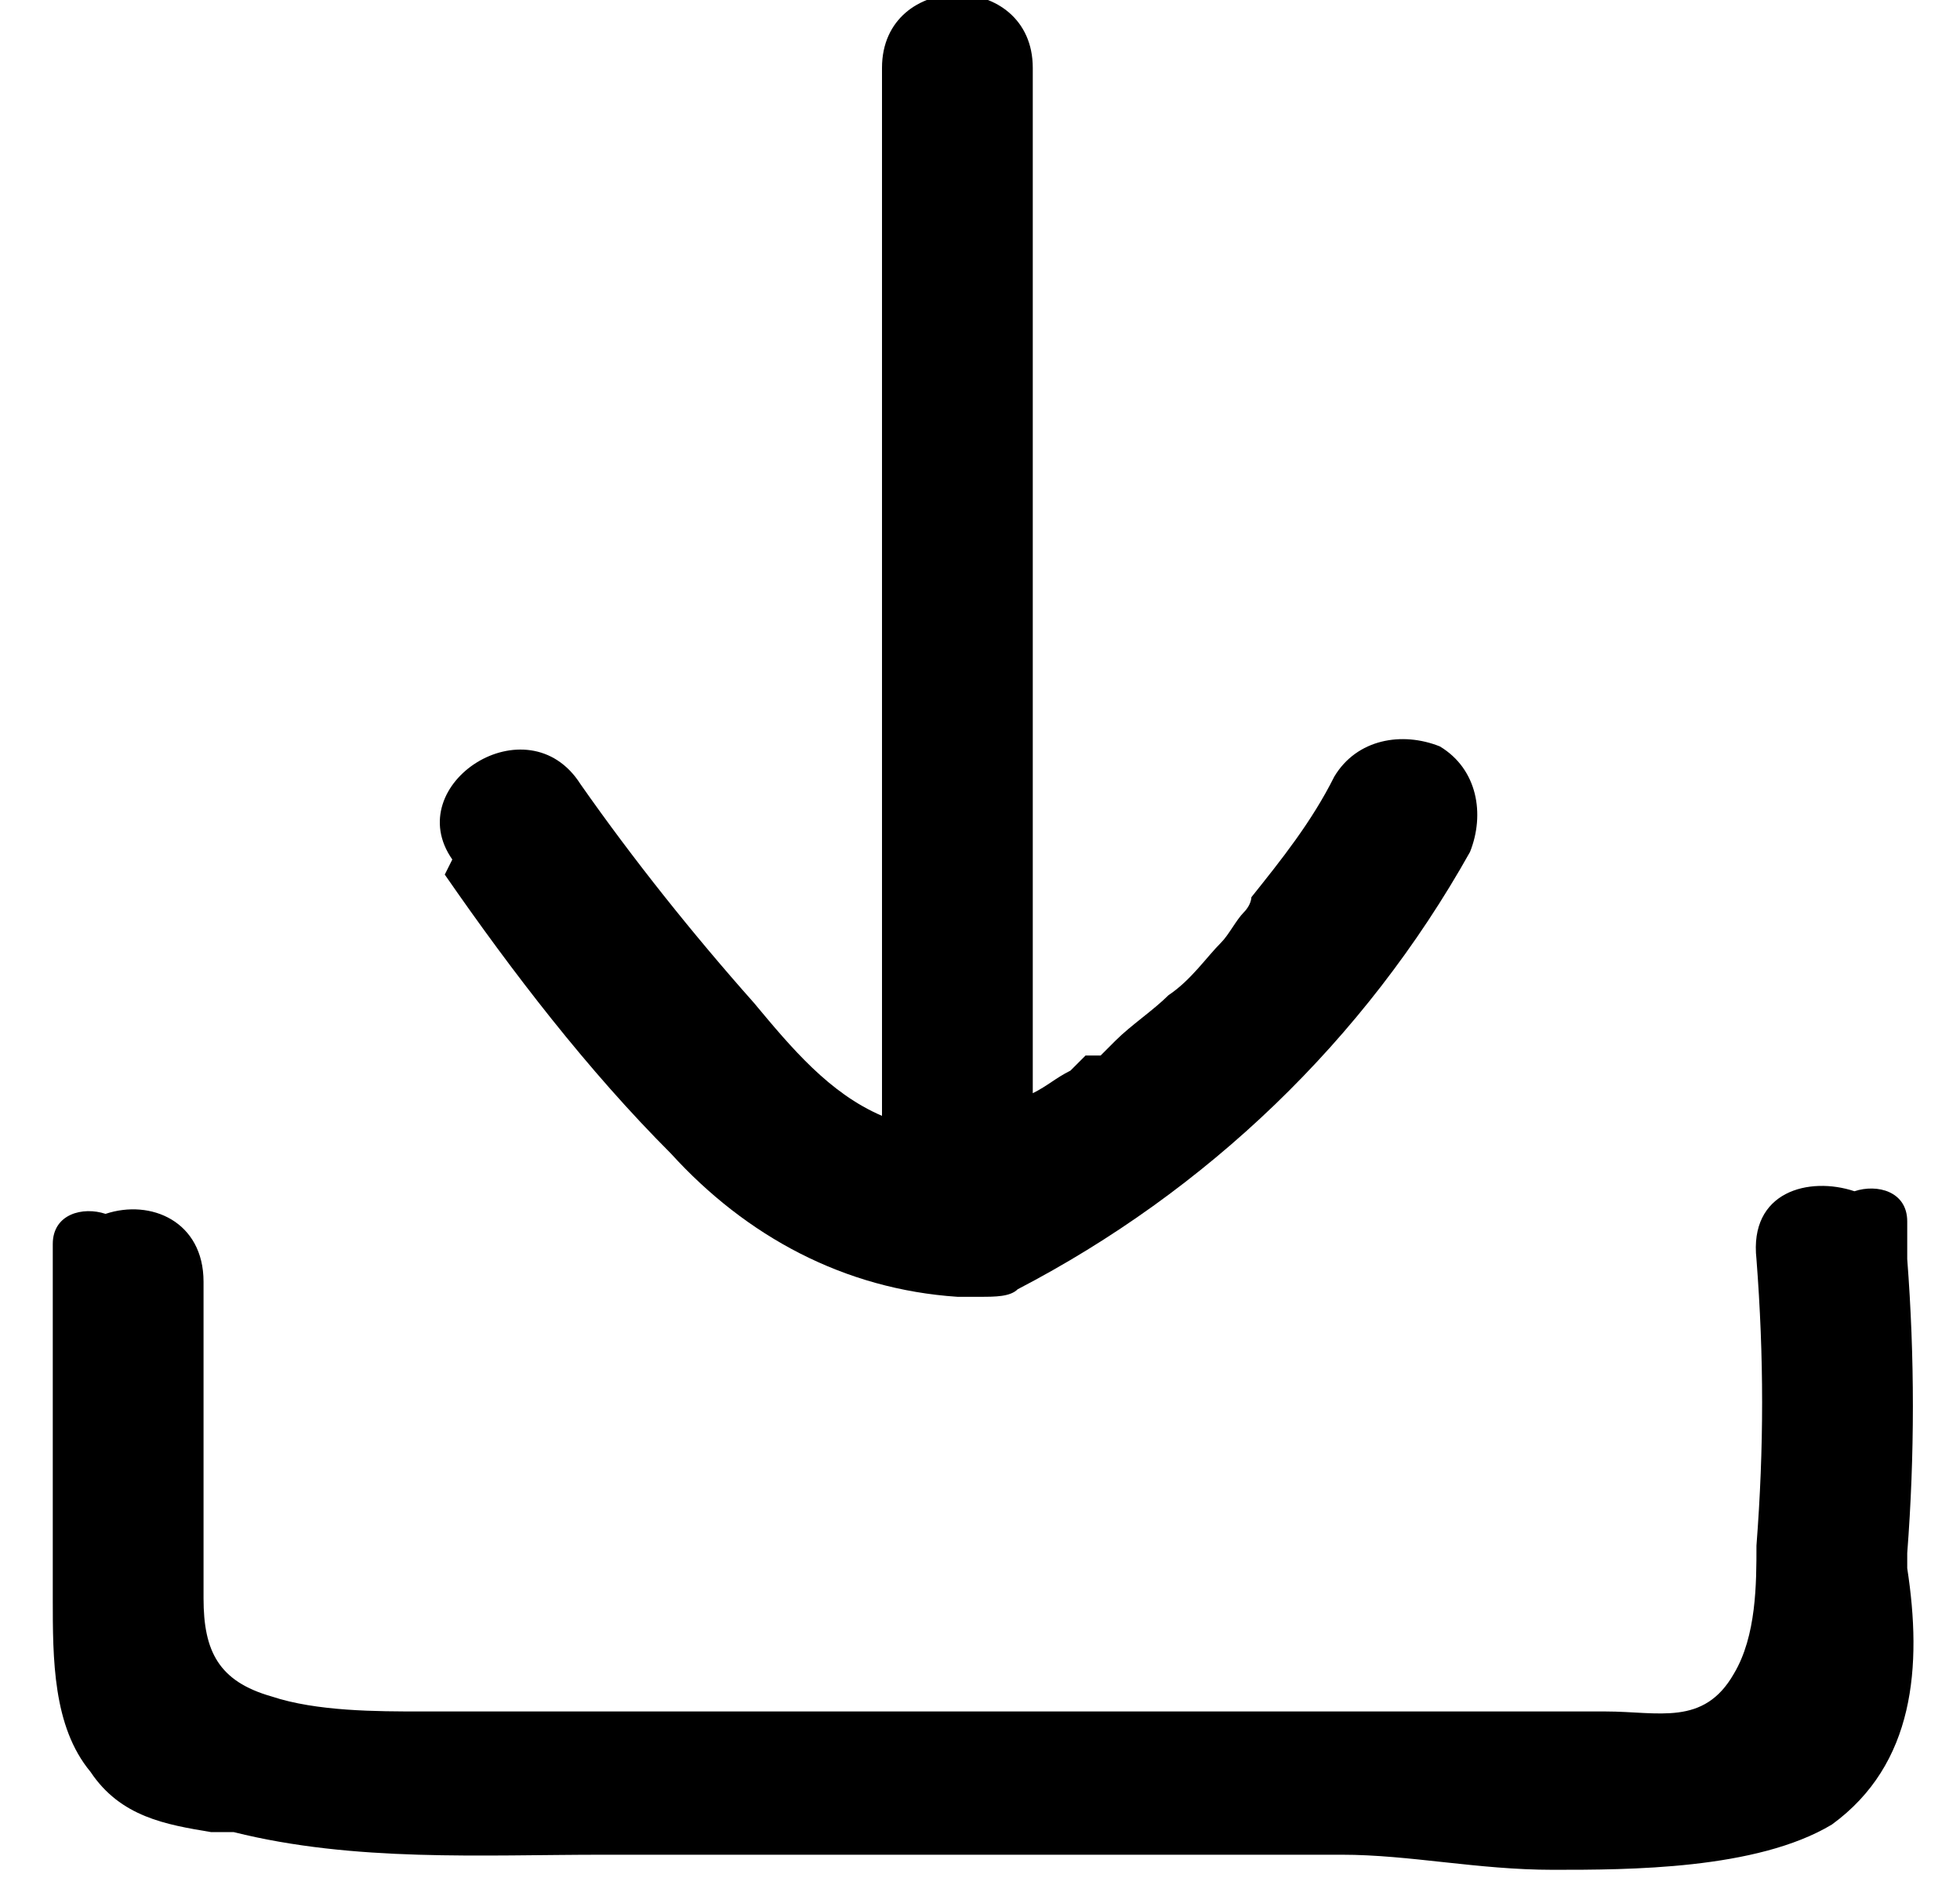
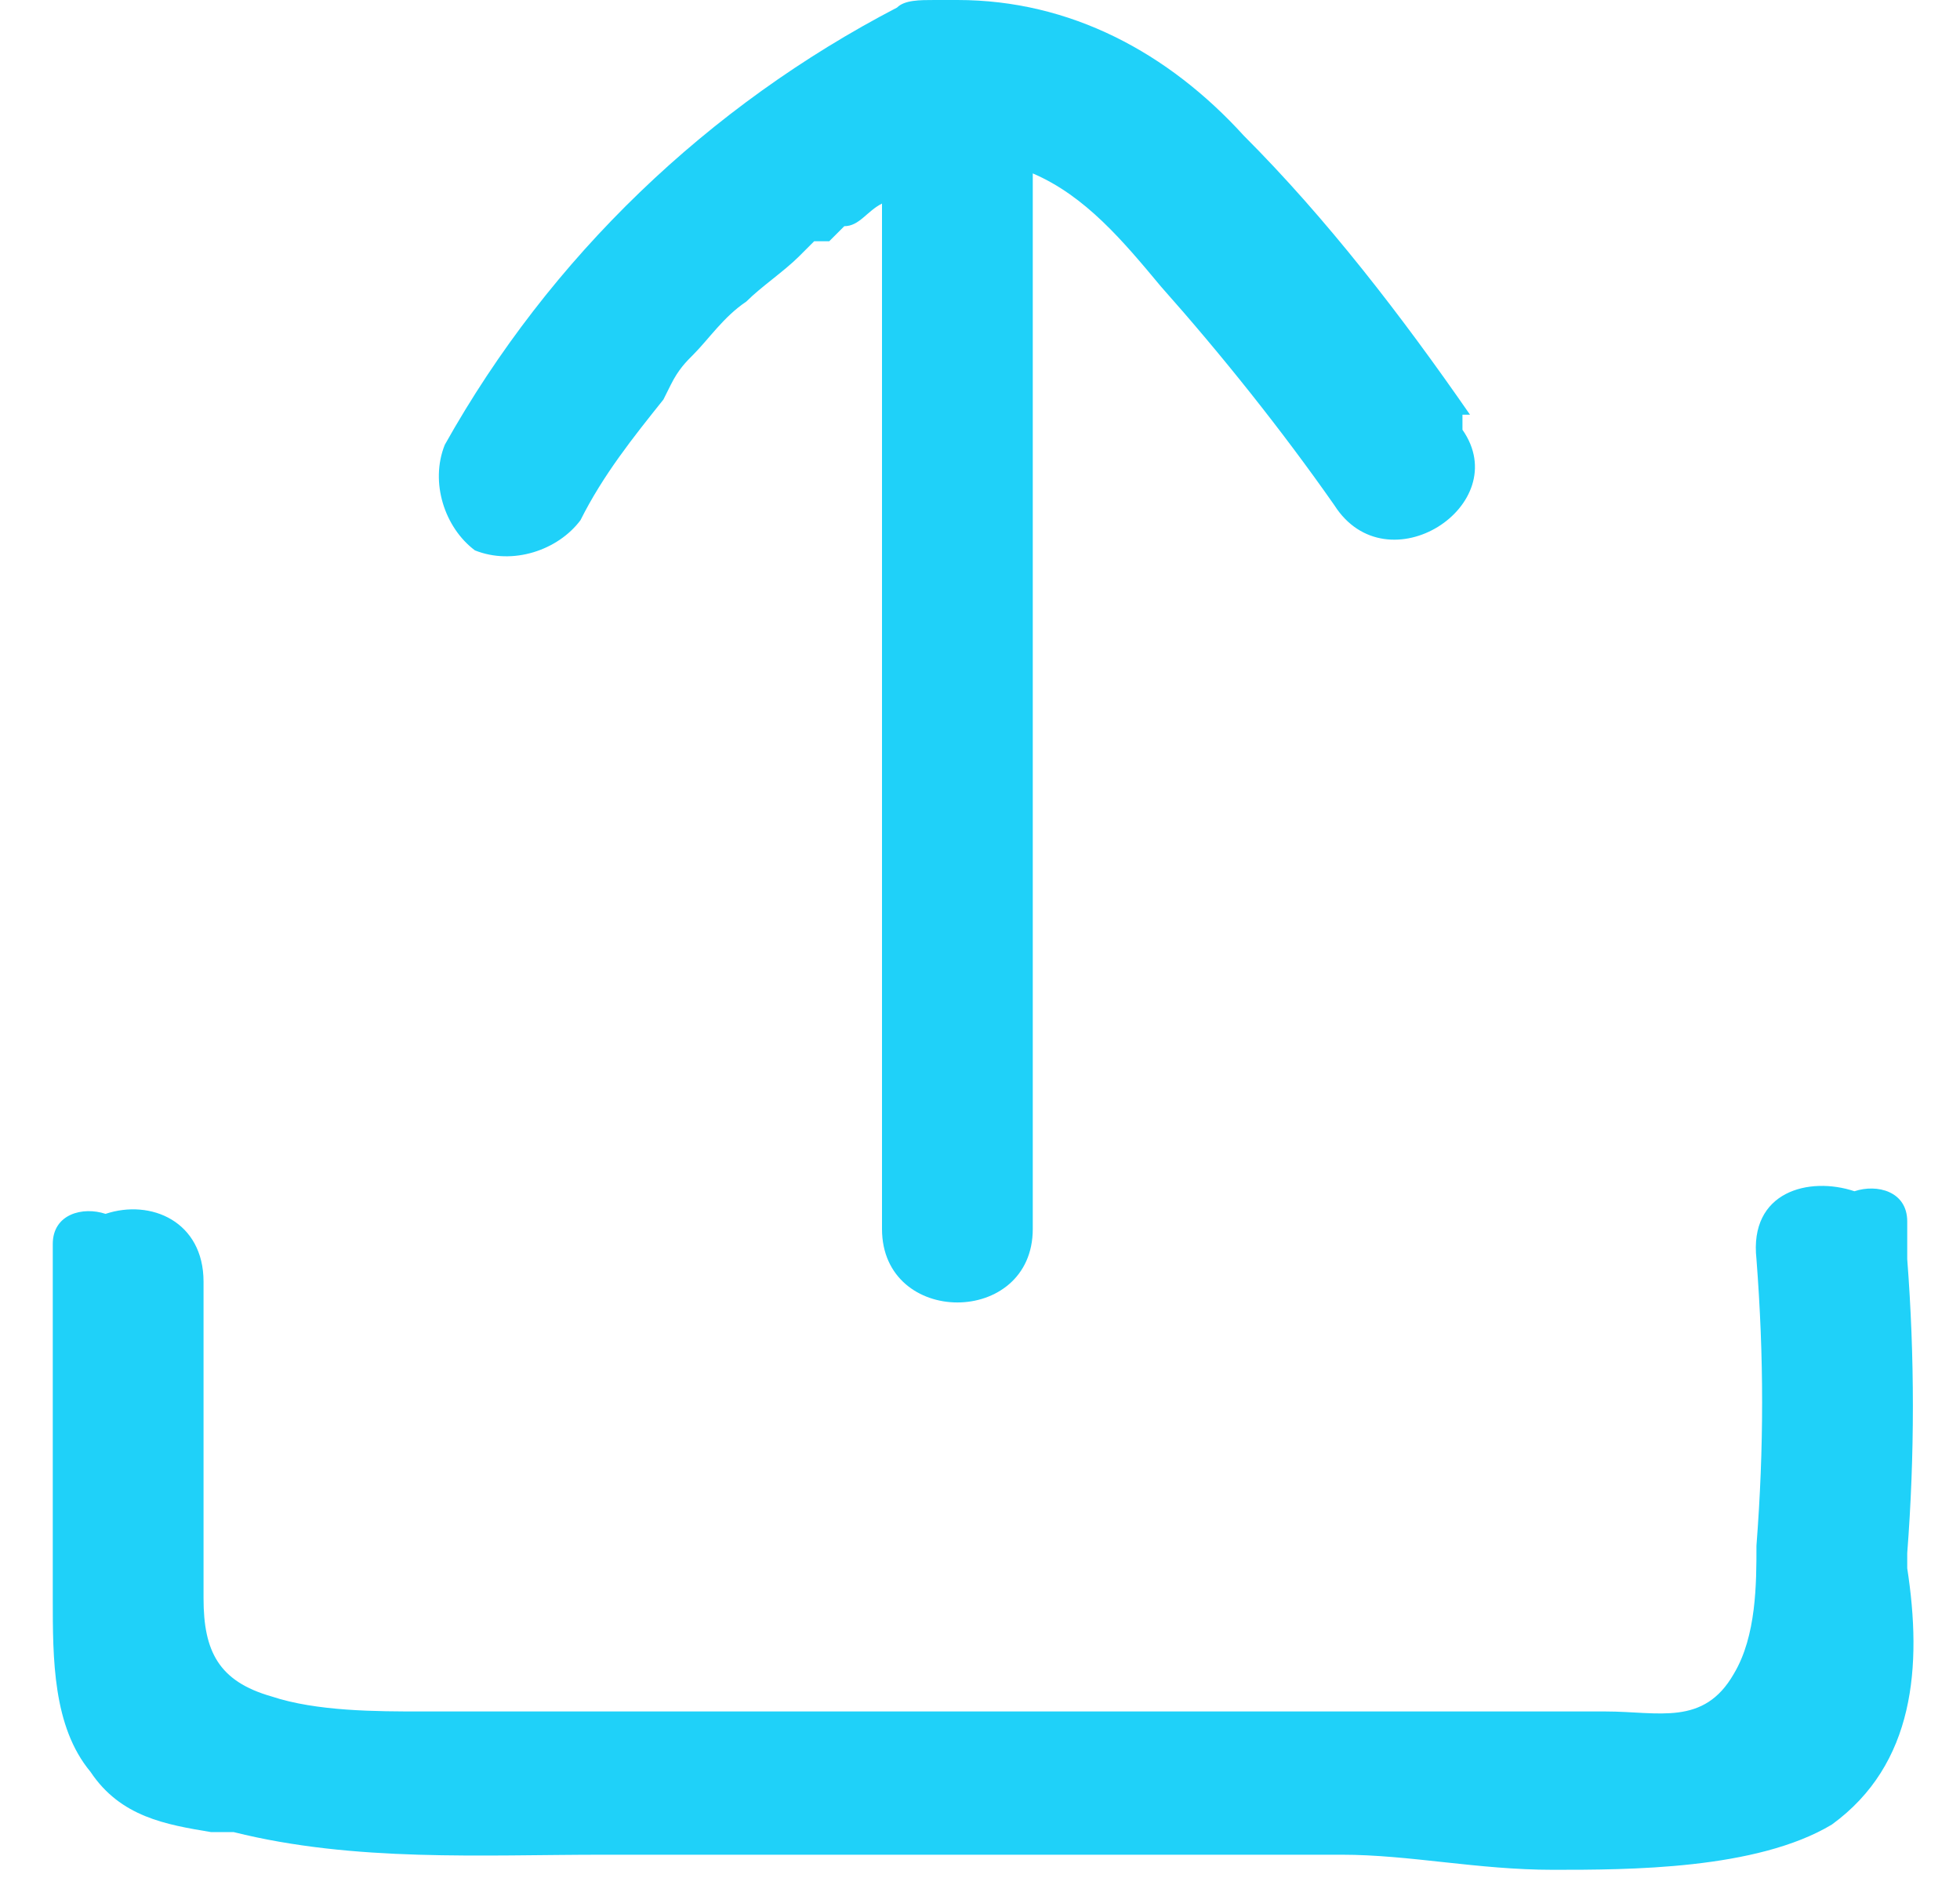
<svg xmlns="http://www.w3.org/2000/svg" id="Layer_1" version="1.1" viewBox="0 0 26 25">
-   <path d="M5.9,11.6c.9,1.3,1.9,2.6,3,3.7,1,1.1,2.3,1.8,3.8,1.9,0,0,.2,0,.3,0,.2,0,.4,0,.5-.1,2.5-1.3,4.6-3.3,6-5.8.2-.5.1-1.1-.4-1.4-.5-.2-1.1-.1-1.4.4-.3.6-.7,1.1-1.1,1.6,0,0,0,0,0,0,0,0,0,.1-.1.2-.1.1-.2.3-.3.4-.2.2-.4.5-.7.7-.2.2-.5.4-.7.6,0,0-.1.1-.2.2,0,0,0,0-.1,0,0,0-.1,0-.1,0,0,0-.1.1-.2.2-.2.1-.3.2-.5.3,0-4.5,0-9.1,0-13.6,0-1.3-2-1.3-2,0,0,4.6,0,9.2,0,13.9-.7-.3-1.2-.9-1.7-1.5-.8-.9-1.6-1.9-2.3-2.9-.7-1.1-2.4,0-1.7,1Z" />
-   <path d="M25.3,20.8c0,0,0-.1,0-.2.1-1.3.1-2.6,0-3.9,0-.2,0-.4,0-.5,0-.4-.4-.5-.7-.4-.6-.2-1.4,0-1.3.9.1,1.3.1,2.5,0,3.8,0,.5,0,1.2-.3,1.7-.4.7-1,.5-1.7.5-2.7,0-5.3,0-8,0-2.6,0-5.2,0-7.7,0-.6,0-1.4,0-2-.2-.7-.2-.9-.6-.9-1.3,0-1.4,0-2.8,0-4.2,0-.8-.7-1.1-1.3-.9-.3-.1-.7,0-.7.4v1.3c0,1.1,0,2.3,0,3.4,0,.8,0,1.7.5,2.3.4.6,1,.7,1.6.8,0,0,.2,0,.3,0,1.6.4,3.3.3,4.9.3,1.8,0,3.5,0,5.3,0,1.5,0,3,0,4.5,0,.9,0,1.8.2,2.8.2s2.7,0,3.7-.6c1.1-.8,1.2-2.1,1-3.4Z" />
+   <defs>
+     <style>
+       .st0 {
+         fill: #1fd1f9;
+       }
+     </style>
+   </defs>
+   <path class="st0" d="M19.5,5.5c-.9-1.3-1.9-2.6-3-3.7-1-1.1-2.3-1.8-3.8-1.8h-.3c-.2,0-.4,0-.5.1-2.5,1.3-4.6,3.3-6,5.8-.2.5,0,1.1.4,1.4.5.2,1.1,0,1.4-.4.3-.6.7-1.1,1.1-1.6h0s0,0,.1-.2.2-.3.3-.4c.2-.2.4-.5.7-.7.2-.2.5-.4.7-.6l.2-.2h.2l.2-.2c.2,0,.3-.2.5-.3v13.6c0,1.3,2,1.3,2,0V2.3c.7.3,1.2.9,1.7,1.5.8.9,1.6,1.9,2.3,2.9.7,1.1,2.4,0,1.7-1v-.2h.1Z" />
+   <path class="st0" d="M25.3,20.8v-.2c.1-1.3.1-2.6,0-3.9v-.5c0-.4-.4-.5-.7-.4-.6-.2-1.4,0-1.3.9.1,1.3.1,2.5,0,3.8,0,.5,0,1.2-.3,1.7-.4.7-1,.5-1.7.5H5.6c-.6,0-1.4,0-2-.2-.7-.2-.9-.6-.9-1.3v-4.2c0-.8-.7-1.1-1.3-.9-.3-.1-.7,0-.7.4v4.7c0,.8,0,1.7.5,2.3.4.6,1,.7,1.6.8h.3c1.6.4,3.3.3,4.9.3h9.8c.9,0,1.8.2,2.8.2s2.7,0,3.7-.6c1.1-.8,1.2-2.1,1-3.4Z" />
</svg>
